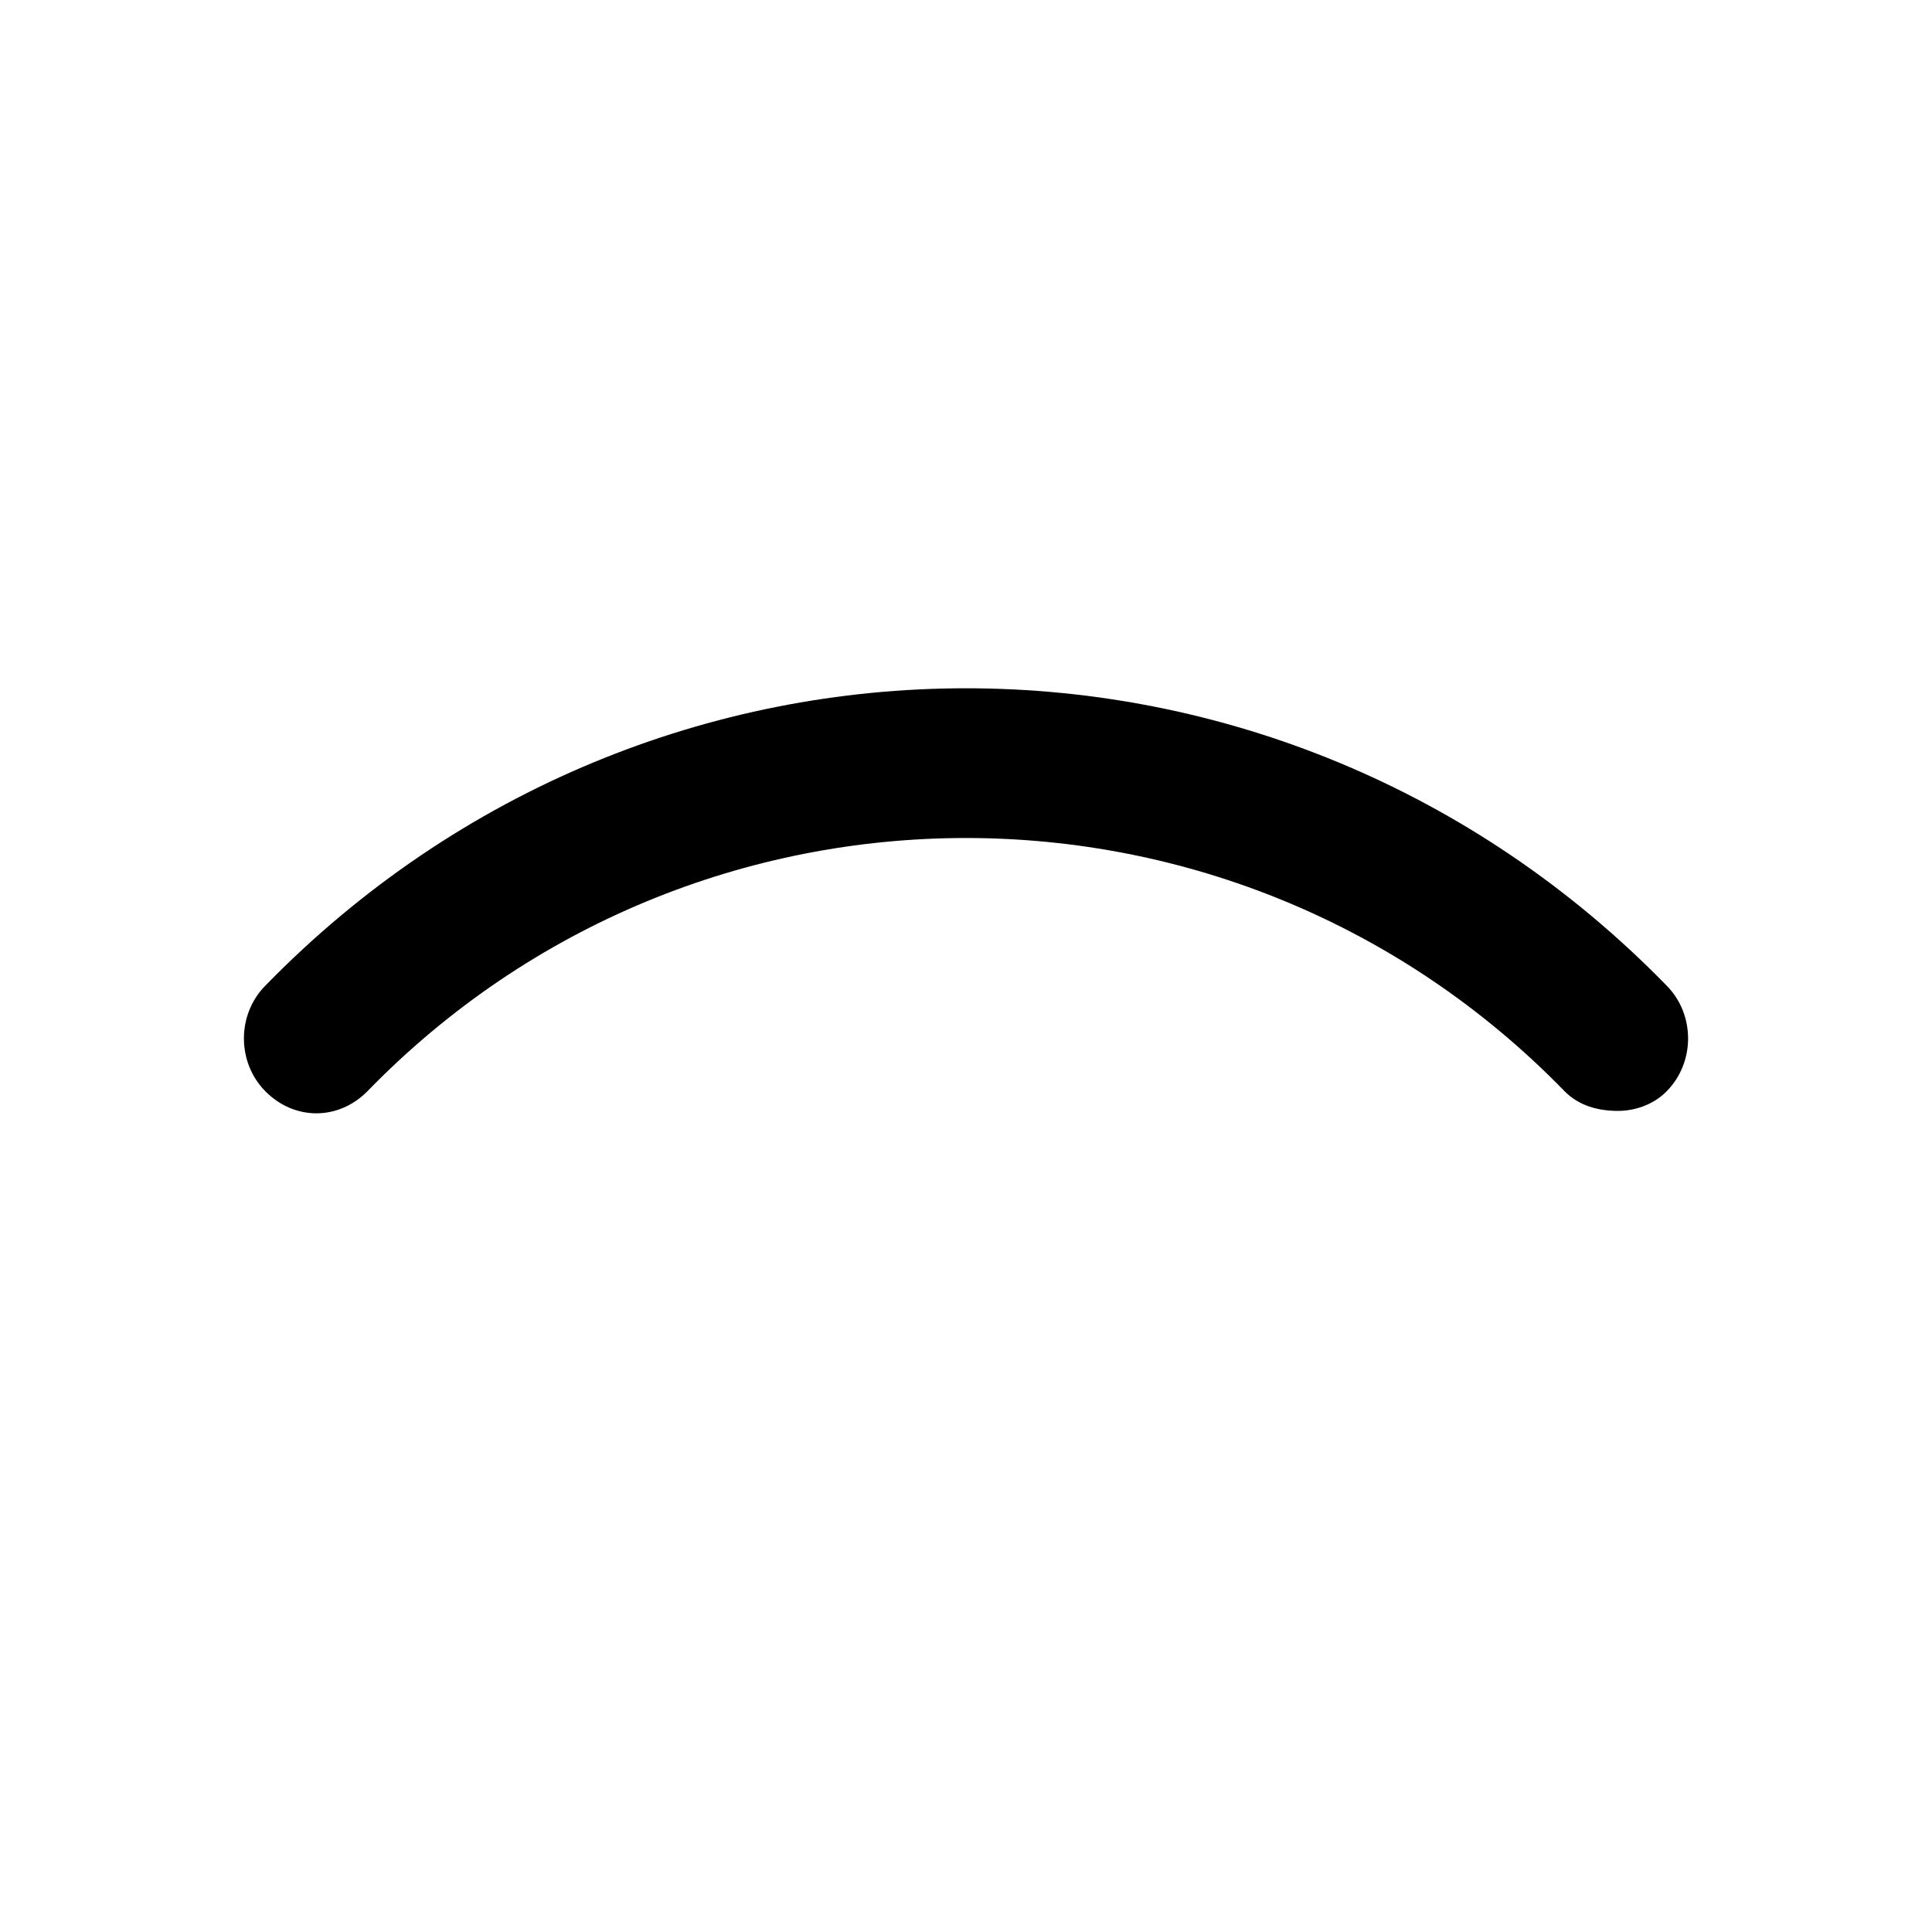
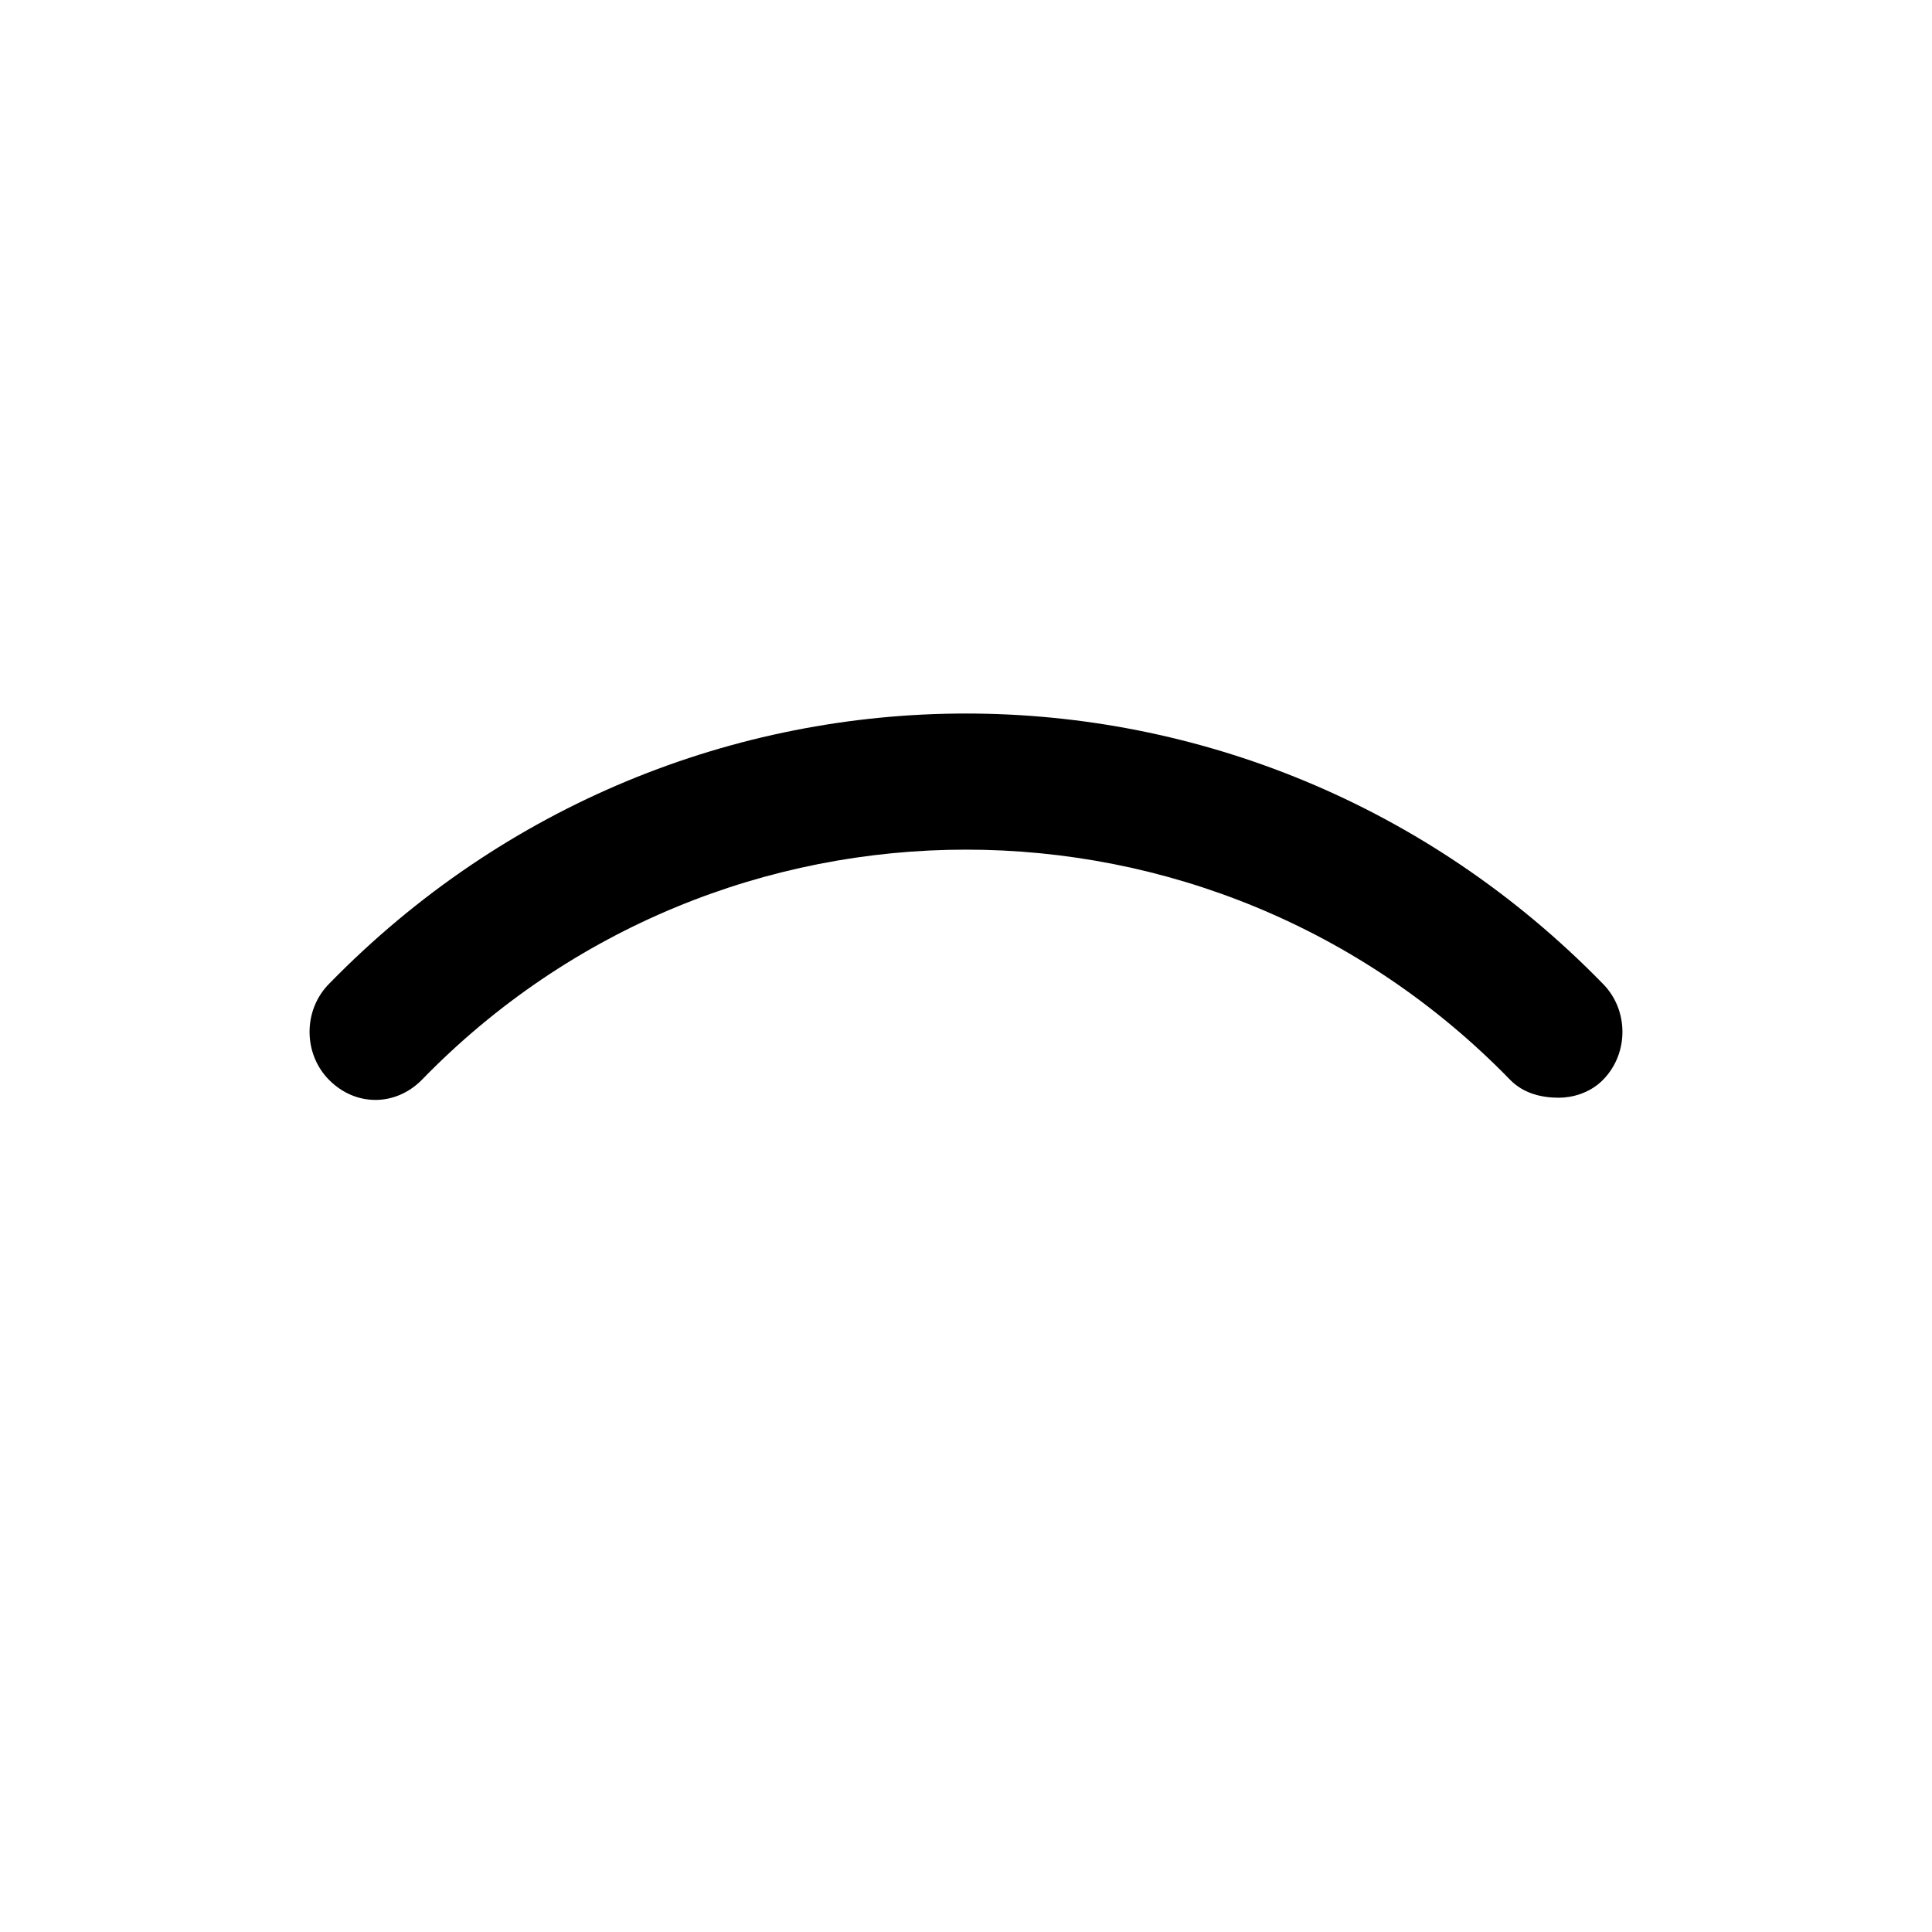
- <svg xmlns="http://www.w3.org/2000/svg" version="1.2" viewBox="0 -7 40 40">
+ <svg xmlns="http://www.w3.org/2000/svg" version="1.2" viewBox="-2 -9 44 44">
  <g>
    <path d="M33.5,16c-0.4,0-0.8-0.1-1.1-0.4c-6.8-7-18-7-24.8,0c-0.6,0.6-1.5,0.6-2.1,0s-0.6-1.6,0-2.2   c8-8.2,21-8.2,29,0c0.6,0.6,0.6,1.6,0,2.2C34.2,15.9,33.8,16,33.5,16z" />
  </g>
</svg>
